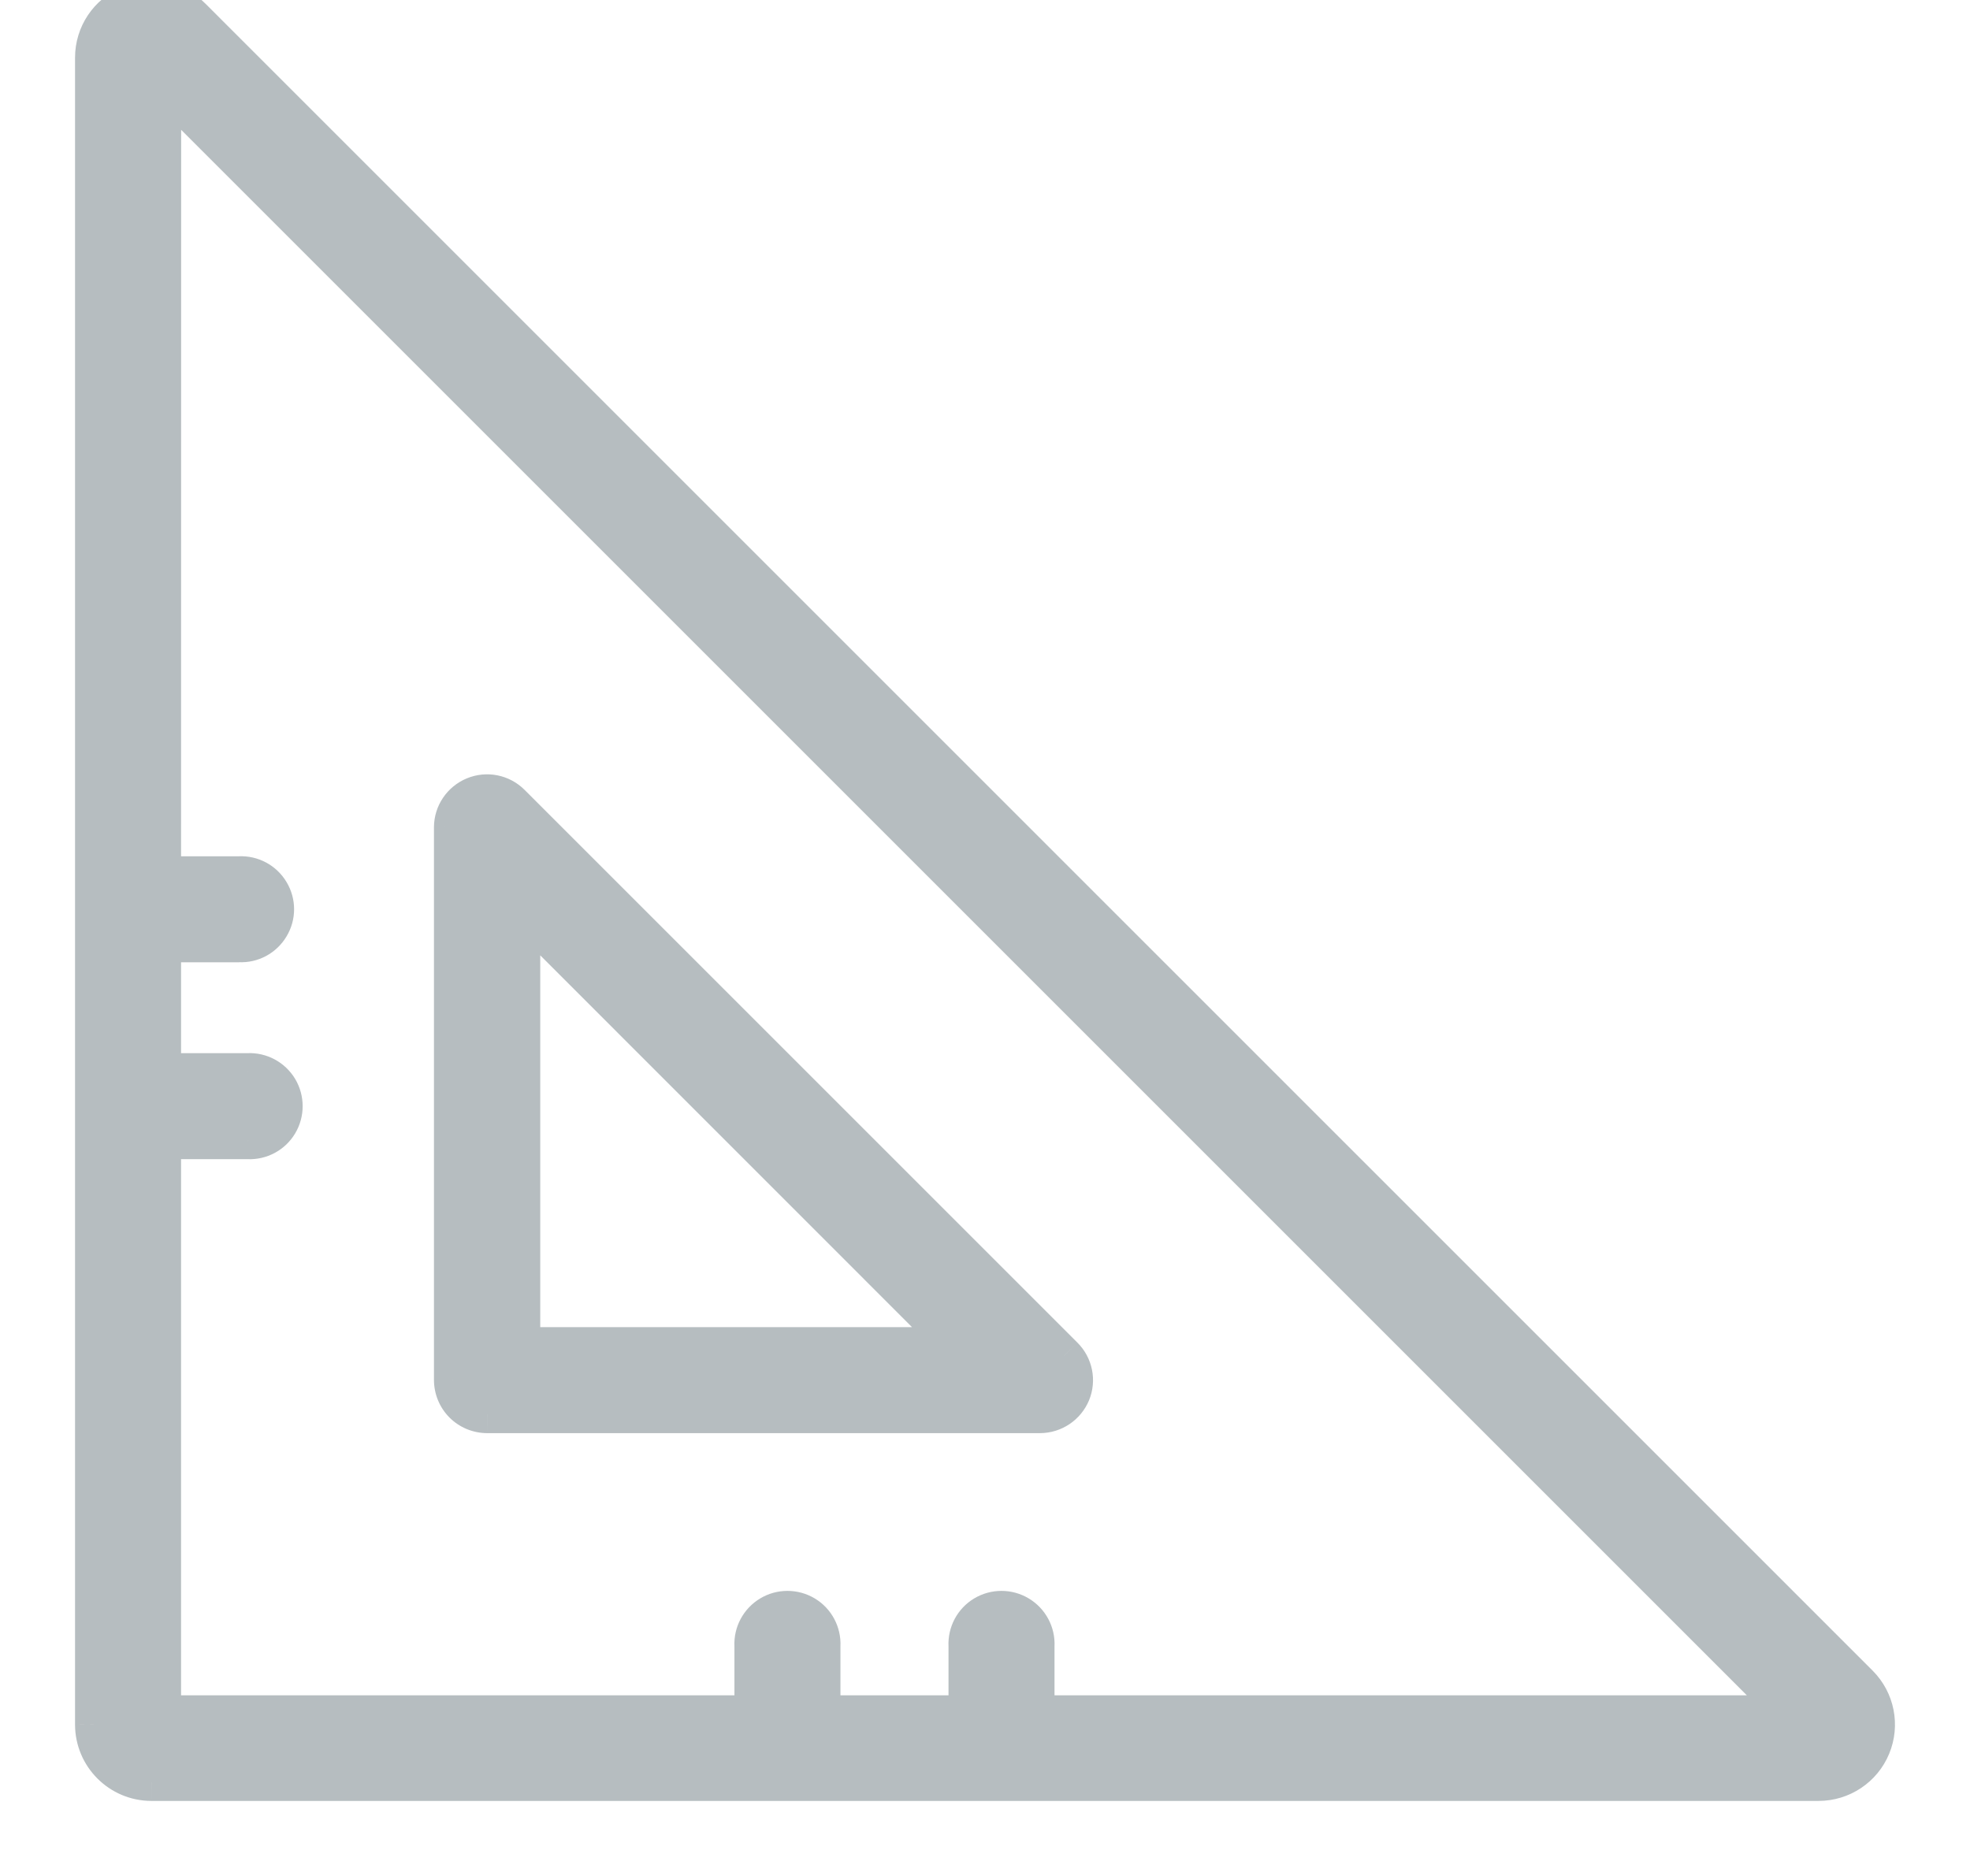
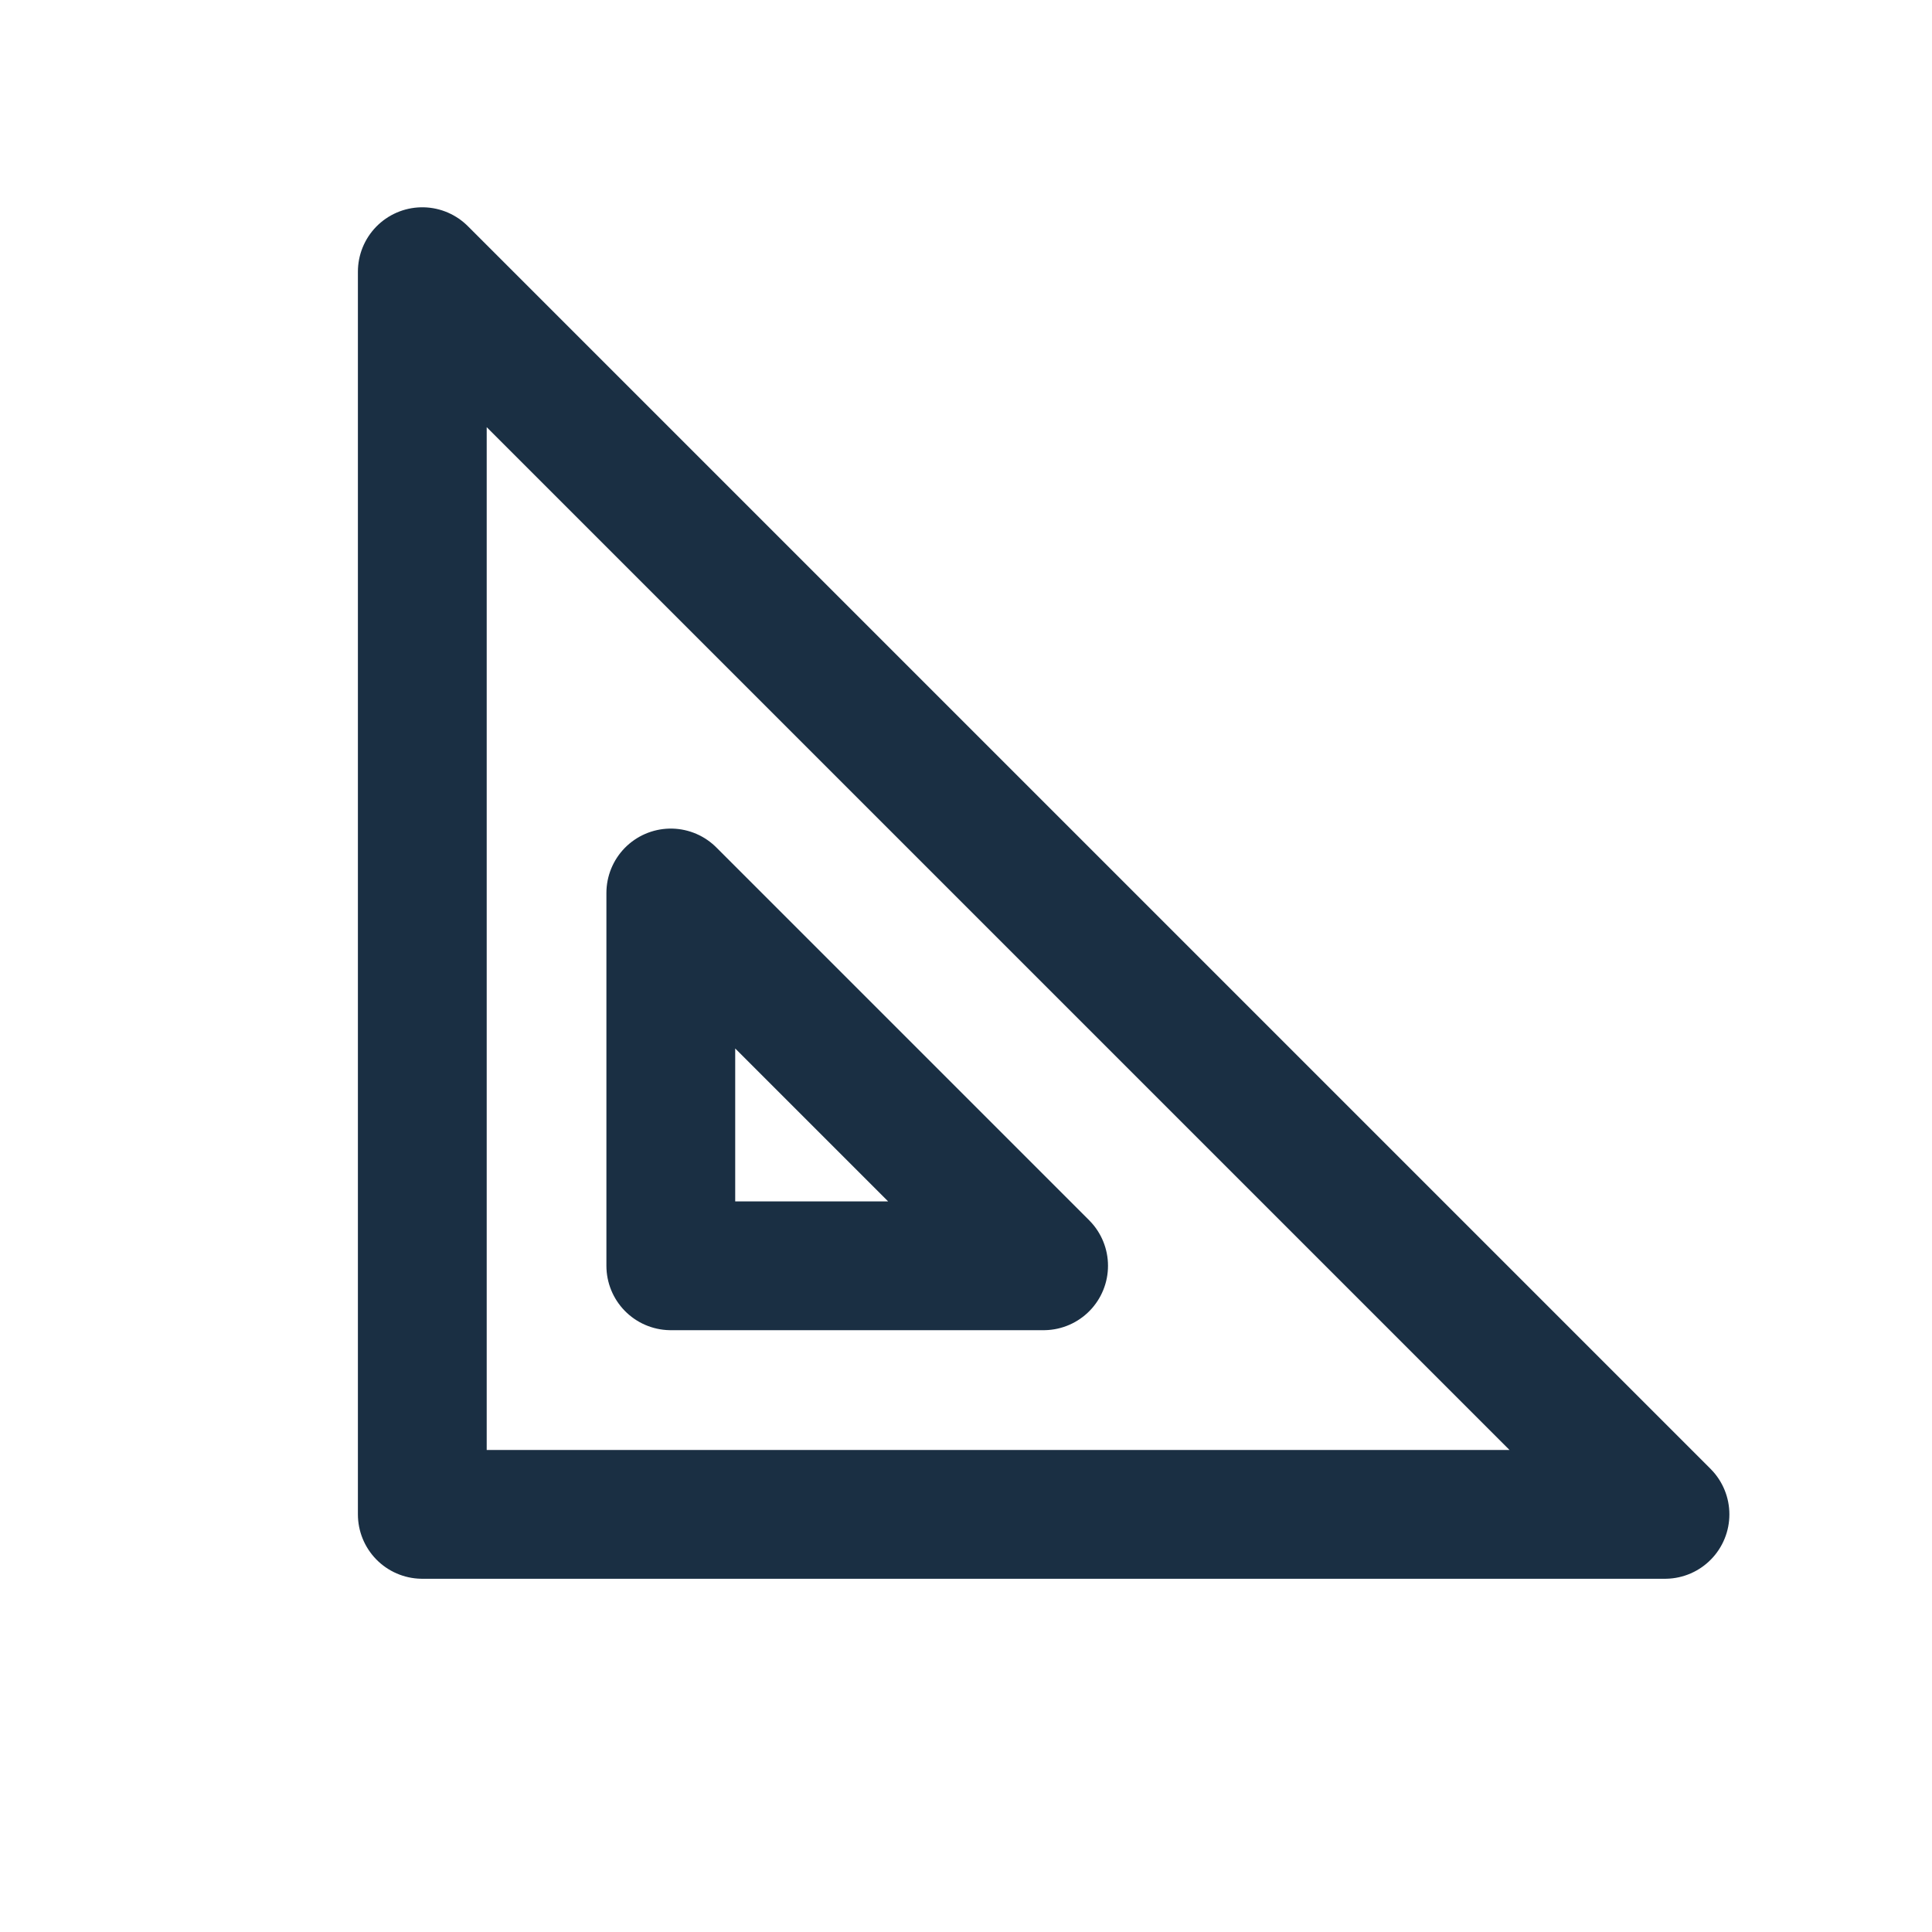
- <svg xmlns="http://www.w3.org/2000/svg" width="21" height="20" viewBox="0 0 21 20" fill="none">
-   <path fill-rule="evenodd" clip-rule="evenodd" d="M11.087 15.079H5.194C5.096 15.079 5.002 15.041 4.933 14.972C4.864 14.903 4.826 14.809 4.826 14.711V8.819C4.827 8.671 4.916 8.539 5.053 8.483C5.189 8.426 5.346 8.458 5.45 8.562L11.344 14.456C11.448 14.56 11.48 14.717 11.424 14.853C11.367 14.989 11.235 15.079 11.087 15.079ZM5.559 14.349H10.205L5.559 9.702V14.349Z" fill="#B6BDC0" />
-   <path d="M5.194 15.079L5.193 14.879H5.194V15.079ZM11.087 15.079L11.087 15.279H11.087V15.079ZM4.826 14.711H5.026L5.026 14.712L4.826 14.711ZM4.826 8.819H4.626L4.626 8.818L4.826 8.819ZM5.053 8.483L5.129 8.668L5.053 8.483ZM5.45 8.562L5.309 8.704L5.309 8.704L5.45 8.562ZM11.344 14.456L11.203 14.597L11.202 14.597L11.344 14.456ZM10.205 14.349L10.346 14.207L10.687 14.549H10.205V14.349ZM5.559 14.349V14.549H5.359V14.349H5.559ZM5.559 9.702H5.359V9.219L5.7 9.561L5.559 9.702ZM5.194 14.879H11.087V15.279H5.194V14.879ZM5.075 14.83C5.106 14.861 5.148 14.879 5.193 14.879L5.194 15.279C5.044 15.279 4.899 15.22 4.792 15.113L5.075 14.83ZM5.026 14.712C5.026 14.757 5.044 14.799 5.075 14.83L4.792 15.113C4.685 15.006 4.626 14.861 4.626 14.711L5.026 14.712ZM5.026 8.819V14.711H4.626V8.819H5.026ZM5.129 8.668C5.067 8.693 5.027 8.753 5.026 8.82L4.626 8.818C4.627 8.59 4.766 8.385 4.977 8.298L5.129 8.668ZM5.309 8.704C5.262 8.656 5.191 8.642 5.129 8.668L4.977 8.298C5.188 8.211 5.43 8.259 5.592 8.421L5.309 8.704ZM11.202 14.597L5.309 8.704L5.592 8.421L11.485 14.314L11.202 14.597ZM11.239 14.777C11.264 14.715 11.25 14.644 11.203 14.597L11.485 14.314C11.647 14.475 11.696 14.718 11.609 14.929L11.239 14.777ZM11.087 14.879C11.153 14.879 11.213 14.838 11.239 14.777L11.609 14.929C11.521 15.14 11.316 15.278 11.087 15.279L11.087 14.879ZM10.205 14.549H5.559V14.149H10.205V14.549ZM5.7 9.561L10.346 14.207L10.063 14.49L5.418 9.844L5.7 9.561ZM5.359 14.349V9.702H5.759V14.349H5.359Z" fill="#B6BDC0" />
-   <path fill-rule="evenodd" clip-rule="evenodd" d="M2.048 0.18C1.873 0.004 1.609 -0.048 1.379 0.047C1.15 0.142 1 0.366 1 0.614V18.386C1 18.725 1.275 18.999 1.614 19H19.386C19.634 19 19.858 18.851 19.953 18.621C20.048 18.392 19.996 18.128 19.82 17.952L2.048 0.18ZM2.552 9.329H1.73L1.731 0.9L19.105 18.274H11.041V17.544C11.047 17.409 10.979 17.282 10.864 17.213C10.748 17.144 10.604 17.144 10.488 17.213C10.372 17.282 10.304 17.409 10.311 17.544V18.274H8.759V17.544C8.766 17.409 8.698 17.282 8.582 17.213C8.466 17.144 8.322 17.144 8.206 17.213C8.091 17.282 8.023 17.409 8.029 17.544V18.274H1.73V12.158H2.643C2.778 12.165 2.905 12.097 2.974 11.981C3.044 11.865 3.044 11.721 2.974 11.605C2.905 11.49 2.778 11.421 2.643 11.428H1.73V10.059H2.552C2.686 10.065 2.814 9.997 2.883 9.881C2.952 9.766 2.952 9.621 2.883 9.506C2.814 9.39 2.686 9.322 2.552 9.329Z" fill="#B6BDC0" />
-   <path d="M1.379 0.047L1.456 0.232L1.456 0.232L1.379 0.047ZM2.048 0.18L1.907 0.322L1.907 0.322L2.048 0.18ZM1 0.614L1.2 0.614V0.614H1ZM1 18.386L0.8 18.387V18.386H1ZM1.614 19V19.2L1.613 19.2L1.614 19ZM19.386 19V18.8L19.386 18.8L19.386 19ZM19.82 17.952L19.679 18.094H19.679L19.82 17.952ZM1.73 9.329V9.529H1.53L1.53 9.329L1.73 9.329ZM2.552 9.329L2.561 9.529H2.552V9.329ZM1.731 0.9L1.531 0.9L1.531 0.417L1.872 0.759L1.731 0.9ZM19.105 18.274L19.246 18.133L19.588 18.474H19.105V18.274ZM11.041 18.274V18.474H10.841V18.274H11.041ZM11.041 17.544H10.841L10.841 17.534L11.041 17.544ZM10.864 17.213L10.761 17.384L10.761 17.384L10.864 17.213ZM10.488 17.213L10.591 17.384L10.591 17.384L10.488 17.213ZM10.311 17.544L10.511 17.534V17.544H10.311ZM10.311 18.274H10.511V18.474H10.311V18.274ZM8.759 18.274V18.474H8.559V18.274H8.759ZM8.759 17.544H8.559L8.559 17.534L8.759 17.544ZM8.582 17.213L8.479 17.384L8.479 17.384L8.582 17.213ZM8.206 17.213L8.309 17.384L8.309 17.384L8.206 17.213ZM8.029 17.544L8.229 17.534V17.544H8.029ZM8.029 18.274H8.229V18.474H8.029V18.274ZM1.73 18.274V18.474H1.53V18.274H1.73ZM1.73 12.158H1.53V11.958H1.73V12.158ZM2.643 12.158V11.958L2.653 11.958L2.643 12.158ZM2.974 11.981L2.803 11.878L2.803 11.878L2.974 11.981ZM2.974 11.605L2.803 11.708L2.803 11.708L2.974 11.605ZM2.643 11.428L2.653 11.628H2.643V11.428ZM1.73 11.428V11.628H1.53V11.428H1.73ZM1.73 10.059H1.53V9.859H1.73V10.059ZM2.552 10.059V9.858L2.561 9.859L2.552 10.059ZM2.883 9.881L2.711 9.779L2.711 9.779L2.883 9.881ZM2.883 9.506L2.711 9.609L2.711 9.609L2.883 9.506ZM1.302 -0.138C1.607 -0.264 1.958 -0.194 2.19 0.039L1.907 0.322C1.789 0.203 1.61 0.167 1.456 0.232L1.302 -0.138ZM0.8 0.614C0.8 0.285 0.998 -0.012 1.303 -0.138L1.456 0.232C1.301 0.296 1.2 0.447 1.2 0.614L0.8 0.614ZM0.8 18.386V0.614H1.2V18.386H0.8ZM1.613 19.2C1.164 19.199 0.801 18.835 0.8 18.387L1.2 18.386C1.2 18.614 1.385 18.799 1.614 18.8L1.613 19.2ZM19.386 19.2H1.614V18.8H19.386V19.2ZM20.138 18.698C20.012 19.002 19.715 19.2 19.385 19.2L19.386 18.8C19.553 18.8 19.704 18.699 19.768 18.545L20.138 18.698ZM19.962 17.811C20.195 18.044 20.264 18.394 20.138 18.698L19.768 18.545C19.833 18.39 19.797 18.212 19.679 18.094L19.962 17.811ZM2.19 0.039L19.962 17.811L19.679 18.094L1.907 0.322L2.19 0.039ZM1.73 9.129H2.552V9.529H1.73V9.129ZM1.931 0.9L1.93 9.329L1.53 9.329L1.531 0.9L1.931 0.9ZM18.963 18.416L1.589 1.042L1.872 0.759L19.246 18.133L18.963 18.416ZM11.041 18.074H19.105V18.474H11.041V18.074ZM11.241 17.544V18.274H10.841V17.544H11.241ZM10.966 17.041C11.145 17.148 11.251 17.345 11.241 17.554L10.841 17.534C10.844 17.473 10.813 17.416 10.761 17.384L10.966 17.041ZM10.385 17.041C10.564 16.934 10.787 16.934 10.966 17.041L10.761 17.384C10.709 17.353 10.643 17.353 10.591 17.384L10.385 17.041ZM10.111 17.554C10.101 17.345 10.206 17.148 10.385 17.041L10.591 17.384C10.539 17.416 10.508 17.473 10.511 17.534L10.111 17.554ZM10.111 18.274V17.544H10.511V18.274H10.111ZM8.759 18.074H10.311V18.474H8.759V18.074ZM8.959 17.544V18.274H8.559V17.544H8.959ZM8.685 17.041C8.864 17.148 8.969 17.345 8.959 17.554L8.559 17.534C8.562 17.473 8.532 17.416 8.479 17.384L8.685 17.041ZM8.104 17.041C8.282 16.934 8.506 16.934 8.685 17.041L8.479 17.384C8.427 17.353 8.361 17.353 8.309 17.384L8.104 17.041ZM7.829 17.554C7.819 17.345 7.925 17.148 8.104 17.041L8.309 17.384C8.257 17.416 8.226 17.473 8.229 17.534L7.829 17.554ZM7.829 18.274V17.544H8.229V18.274H7.829ZM1.73 18.074H8.029V18.474H1.73V18.074ZM1.93 12.158V18.274H1.53V12.158H1.93ZM2.643 12.358H1.73V11.958H2.643V12.358ZM3.146 12.084C3.039 12.263 2.842 12.368 2.634 12.358L2.653 11.958C2.714 11.961 2.771 11.931 2.803 11.878L3.146 12.084ZM3.146 11.502C3.253 11.681 3.253 11.905 3.146 12.084L2.803 11.878C2.834 11.826 2.834 11.76 2.803 11.708L3.146 11.502ZM2.634 11.228C2.842 11.218 3.039 11.324 3.146 11.502L2.803 11.708C2.771 11.656 2.714 11.625 2.653 11.628L2.634 11.228ZM1.73 11.228H2.643V11.628H1.73V11.228ZM1.93 10.059V11.428H1.53V10.059H1.93ZM2.552 10.259H1.73V9.859H2.552V10.259ZM3.054 9.984C2.947 10.163 2.75 10.269 2.542 10.258L2.561 9.859C2.622 9.862 2.68 9.831 2.711 9.779L3.054 9.984ZM3.054 9.403C3.162 9.582 3.162 9.805 3.054 9.984L2.711 9.779C2.743 9.726 2.743 9.661 2.711 9.609L3.054 9.403ZM2.542 9.129C2.75 9.119 2.947 9.224 3.054 9.403L2.711 9.609C2.68 9.556 2.622 9.525 2.561 9.528L2.542 9.129Z" fill="#B6BDC0" />
+ <svg xmlns="http://www.w3.org/2000/svg" width="24" height="24" viewBox="0 0 24 24" fill="none">
+   <path d="M5.246 18.812V3.375L20.683 18.812H5.246Z" stroke="#1A2F43" stroke-width="1.6" stroke-linejoin="round" />
+   <path d="M8.333 15.724V11.093L12.964 15.724H8.333Z" stroke="#1A2F43" stroke-width="1.6" stroke-linejoin="round" />
</svg>
